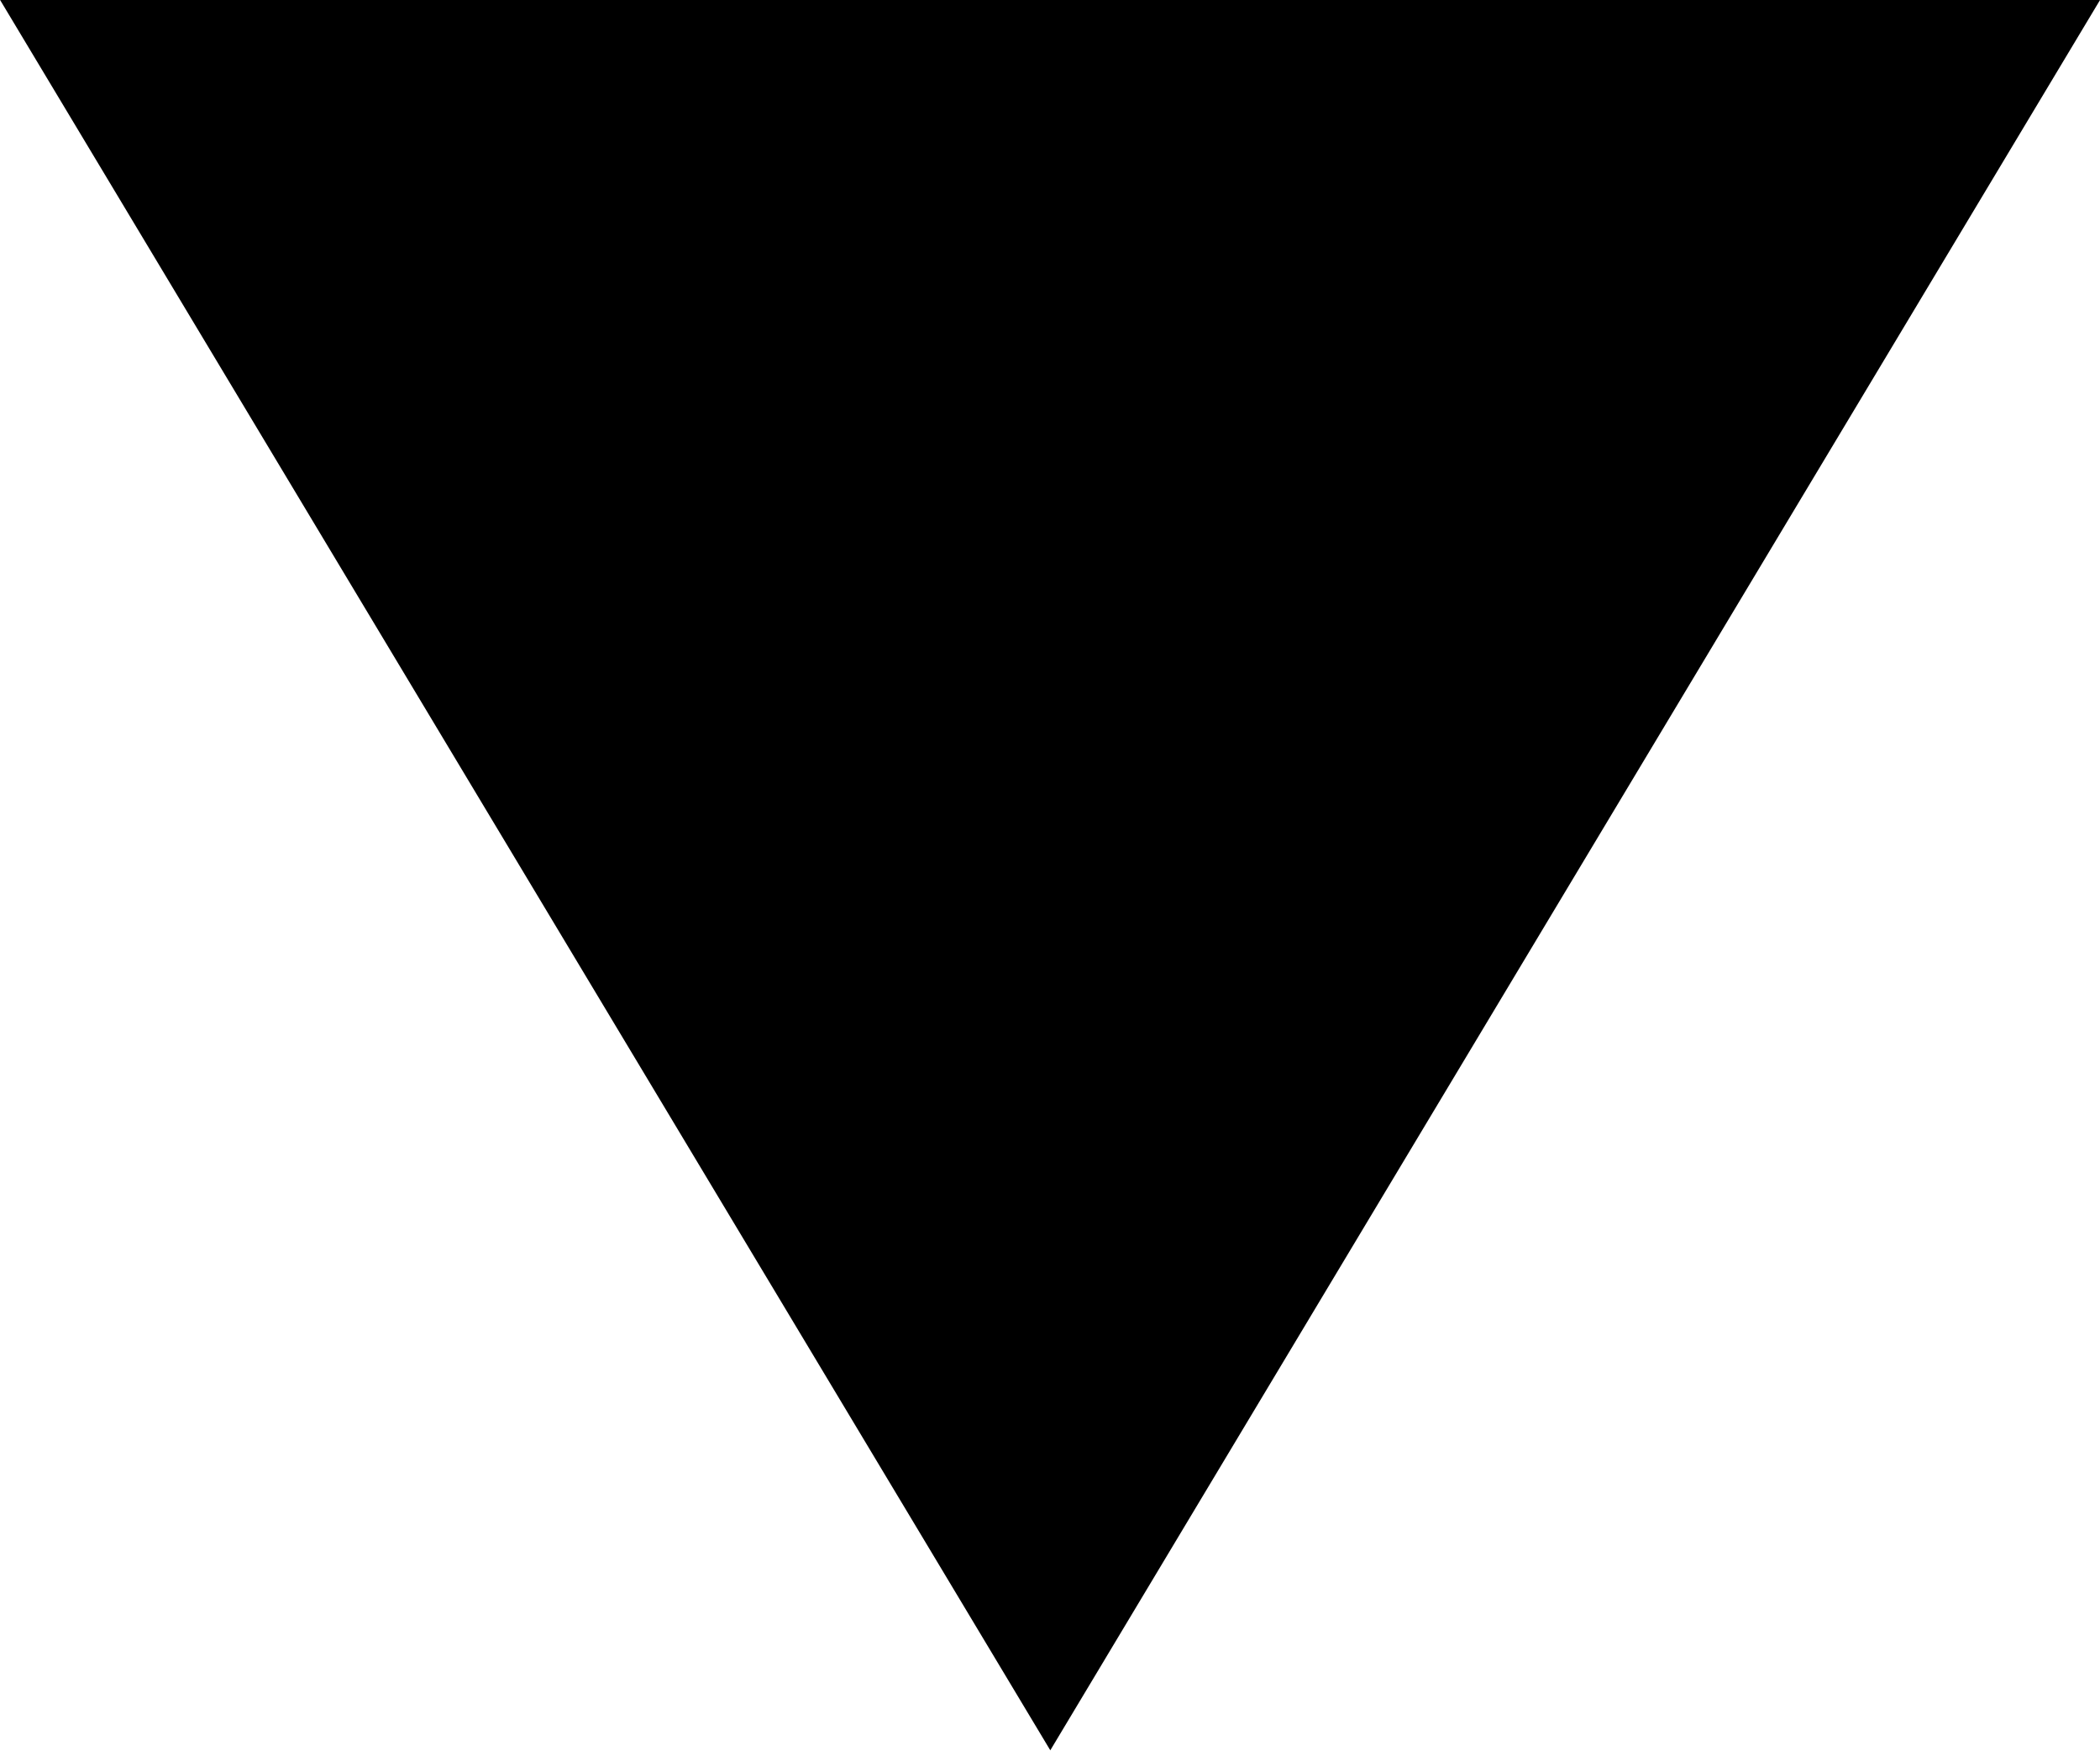
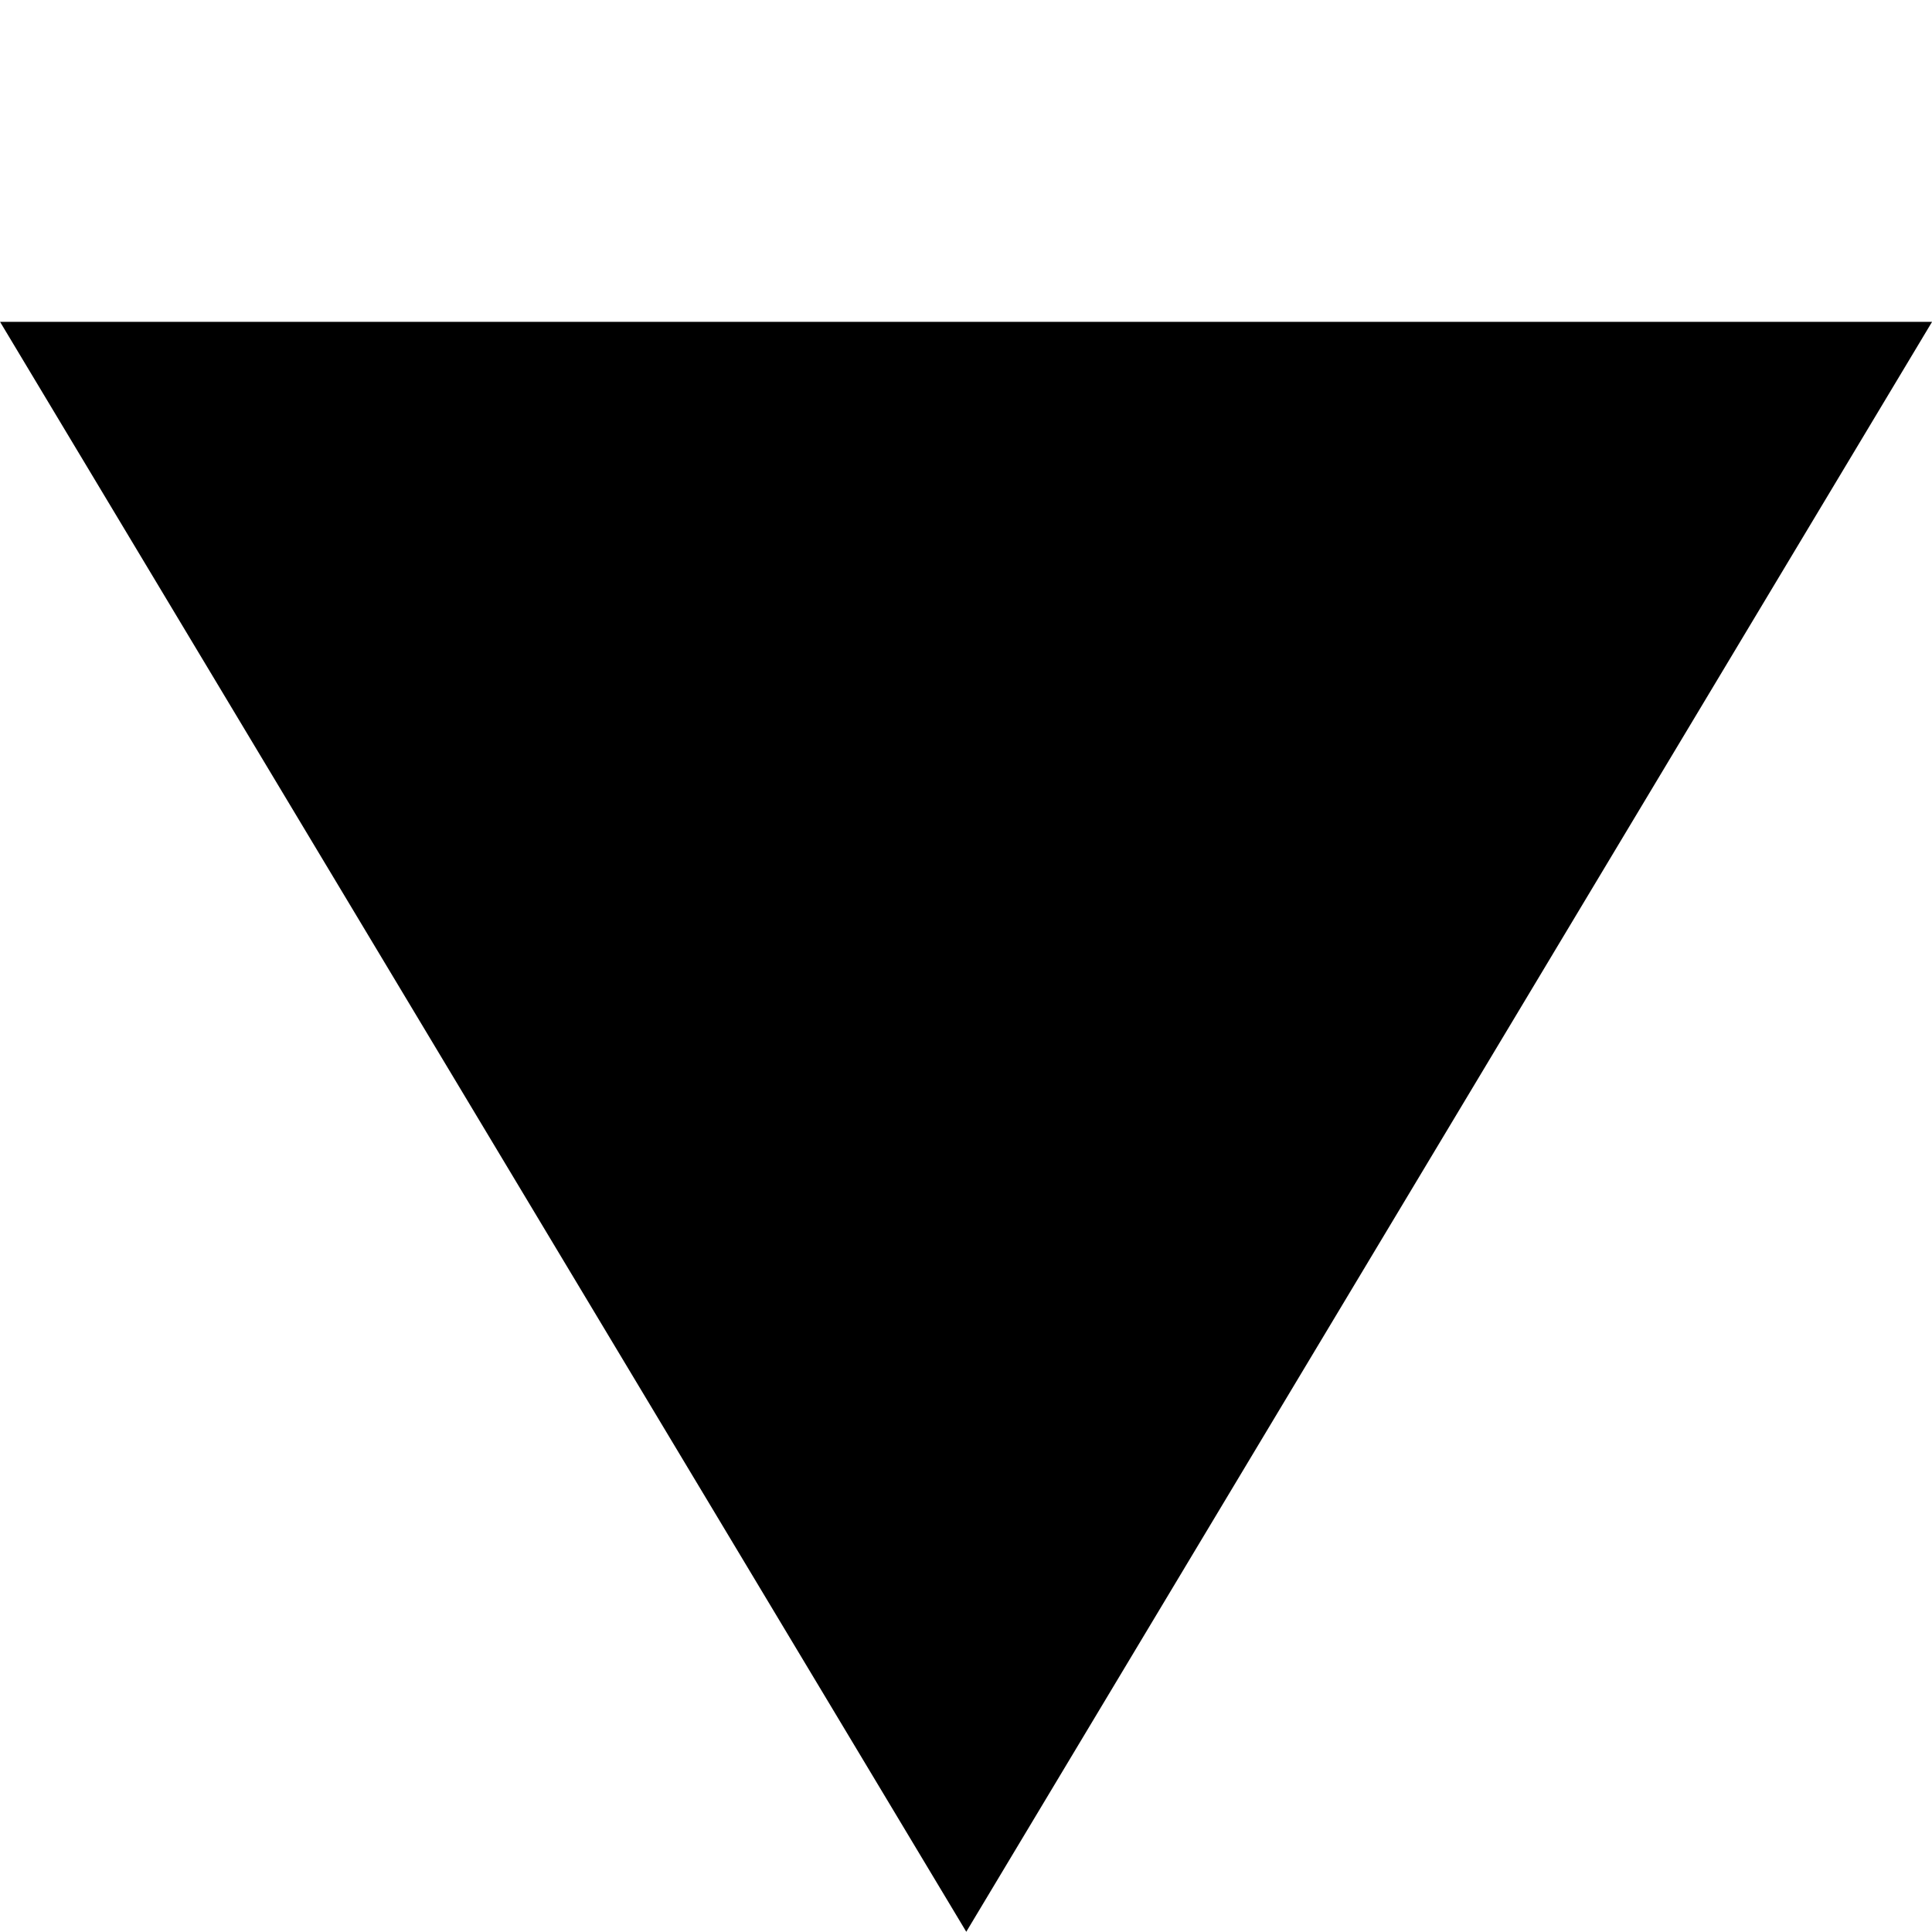
- <svg xmlns="http://www.w3.org/2000/svg" id="svg8" version="1.1" viewBox="0 0 4.762 3.969" height="15" width="18">
+ <svg xmlns="http://www.w3.org/2000/svg" id="svg8" version="1.1" viewBox="0 0 4.762 4.763" height="18" width="18">
  <defs id="defs2" />
-   <g transform="translate(0,-288.5333)" id="layer1">
-     <g id="g2341" transform="matrix(1,0,0,-1,-4.233334,581.3)">
+   <g transform="translate(0,-286.9458)" id="layer1">
+     <g id="g2341" transform="matrix(1,0,0,-1,-4.233334,580.5062)">
      <path style="fill:#000000;fill-opacity:1;stroke:none;stroke-width:0.265px;stroke-linecap:butt;stroke-linejoin:miter;stroke-opacity:1" d="m 4.233,292.767 h 4.763 l -2.381,-3.969 z" id="path469" />
    </g>
  </g>
</svg>
